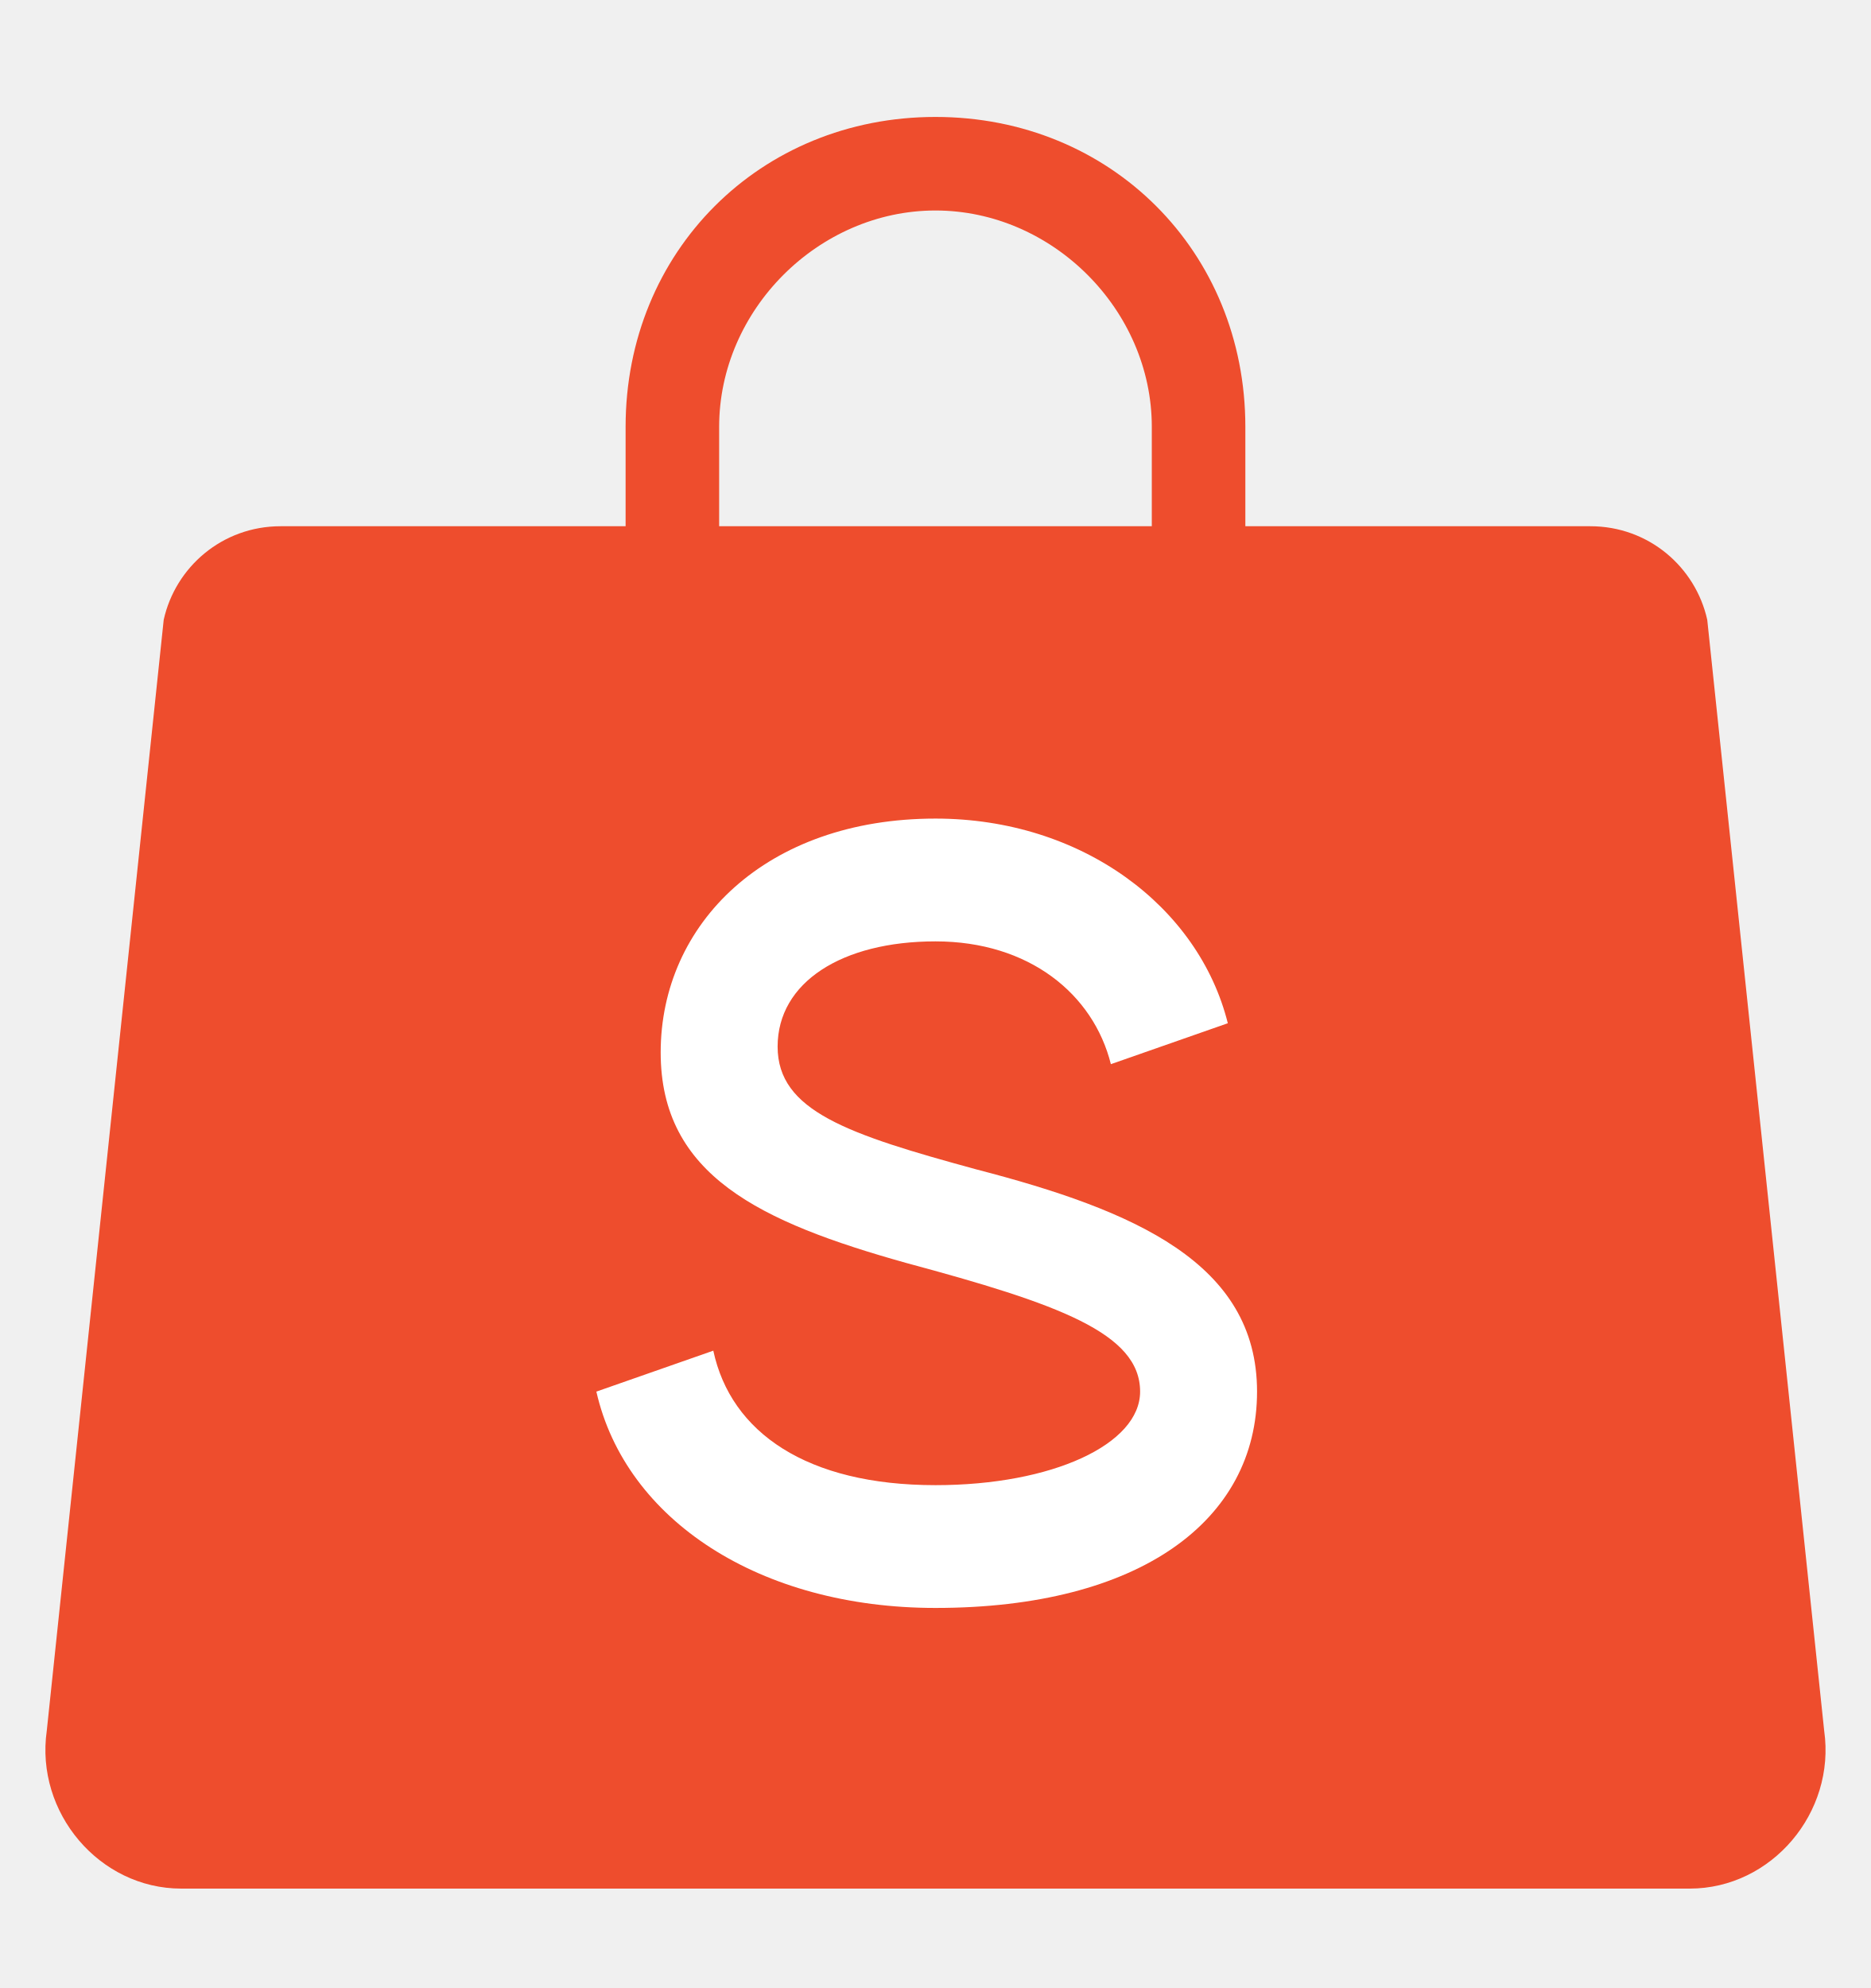
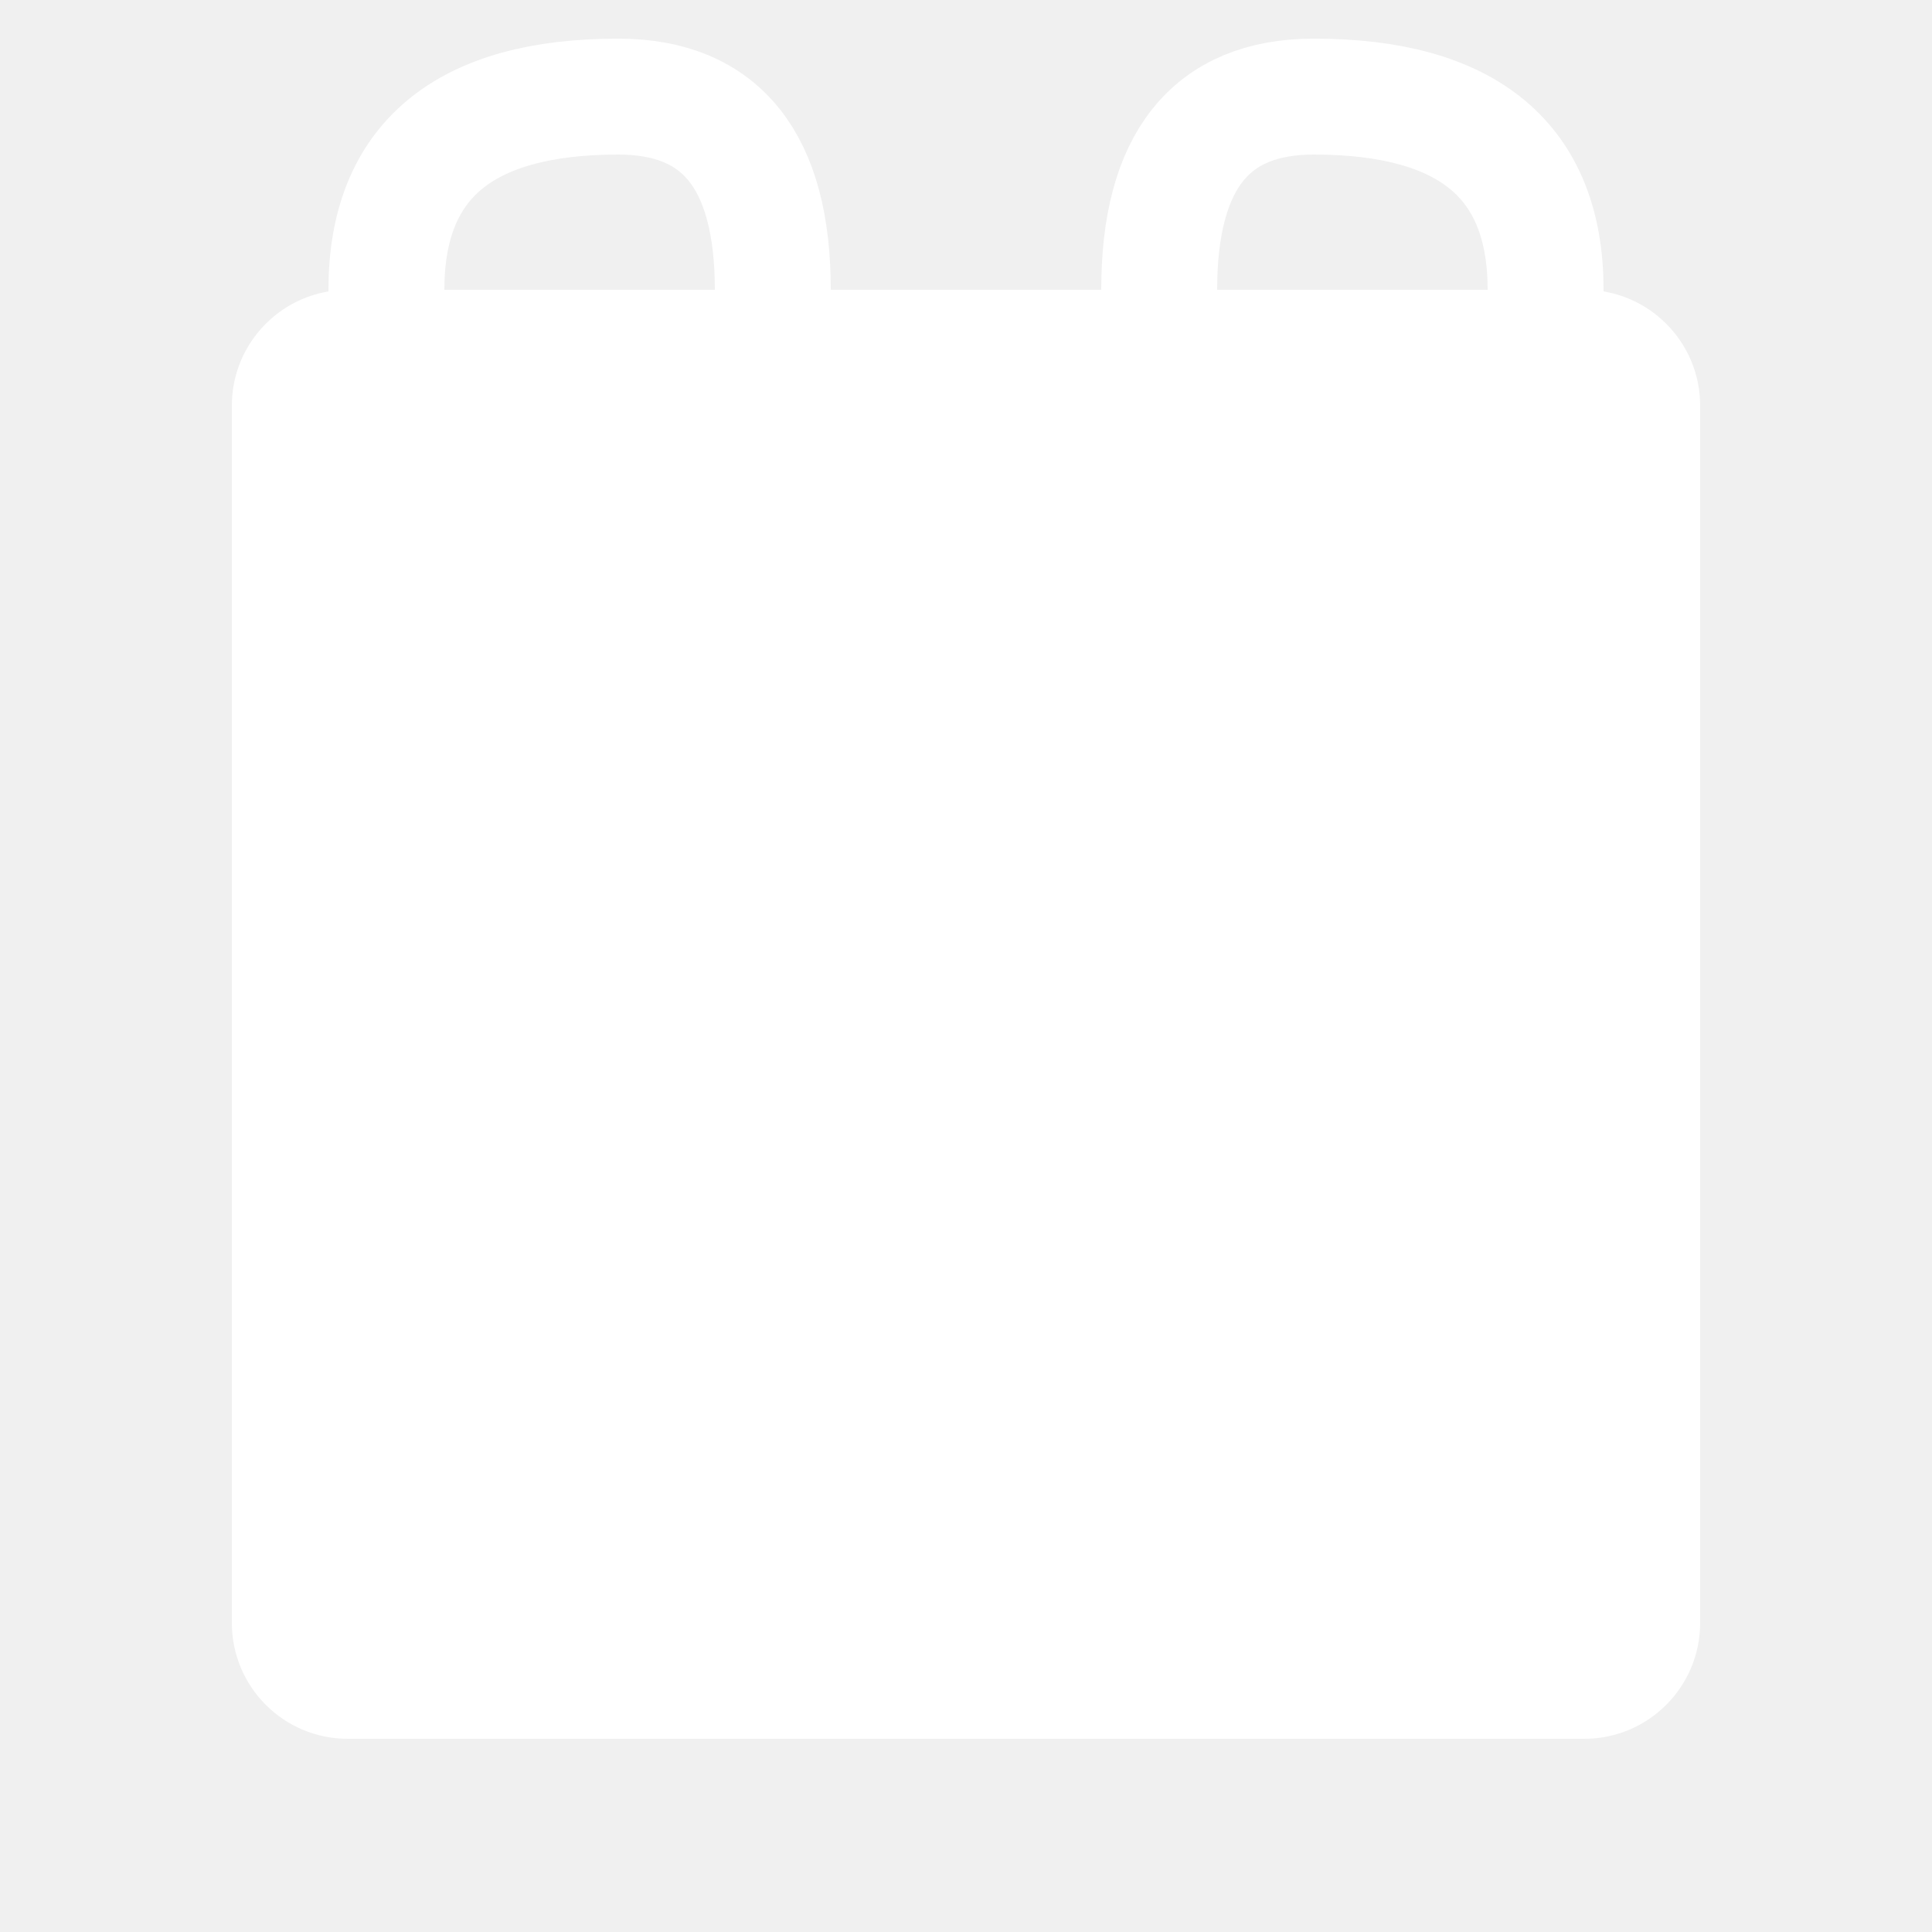
- <svg xmlns="http://www.w3.org/2000/svg" viewBox="0 0 320 340" fill="none">
-   <path d="M160 20 C130 20 107 43 107 73 L107 90 L48 90 C38 90 30 97 28 106 L8 296 C6 310 17 323 31 323 L289 323 C303 323 314 310 312 296 L292 106 C290 97 282 90 272 90 L213 90 L213 73 C213 43 190 20 160 20 Z M160 36 C180 36 197 53 197 73 L197 90 L123 90 L123 73 C123 53 140 36 160 36 Z" fill="#EE4D2D" />
-   <path d="M160 140 C185 140 205 155 210 175 L190 182 C187 170 176 161 160 161 C144 161 133 168 133 179 C133 190 145 194 167 200 C194 207 215 216 215 238 C215 260 195 275 160 275 C130 275 107 260 102 238 L122 231 C125 245 138 254 160 254 C180 254 195 247 195 238 C195 228 181 223 155 216 C130 209 113 201 113 180 C113 158 131 140 160 140 Z" fill="white" />
+ <svg xmlns="http://www.w3.org/2000/svg" viewBox="0 0 100 100" fill="white">
+   <path d="M20 15 Q20 5 32 5 Q40 5 40 15" fill="none" stroke="white" stroke-width="6" stroke-linecap="round" />
+   <path d="M80 15 Q80 5 68 5 Q60 5 60 15" fill="none" stroke="white" stroke-width="6" stroke-linecap="round" />
+   <rect x="12" y="15" width="76" height="75" rx="6" fill="white" />
+   <path d="M50 28 C58 28 62 32 62 38 C62 42 58 46 50 46 C44 46 42 48 42 52 C42 56 46 60 54 60 C62 60 66 56 66 52" fill="none" stroke="white" stroke-width="5" stroke-linecap="round" stroke-linejoin="round" />
</svg>
